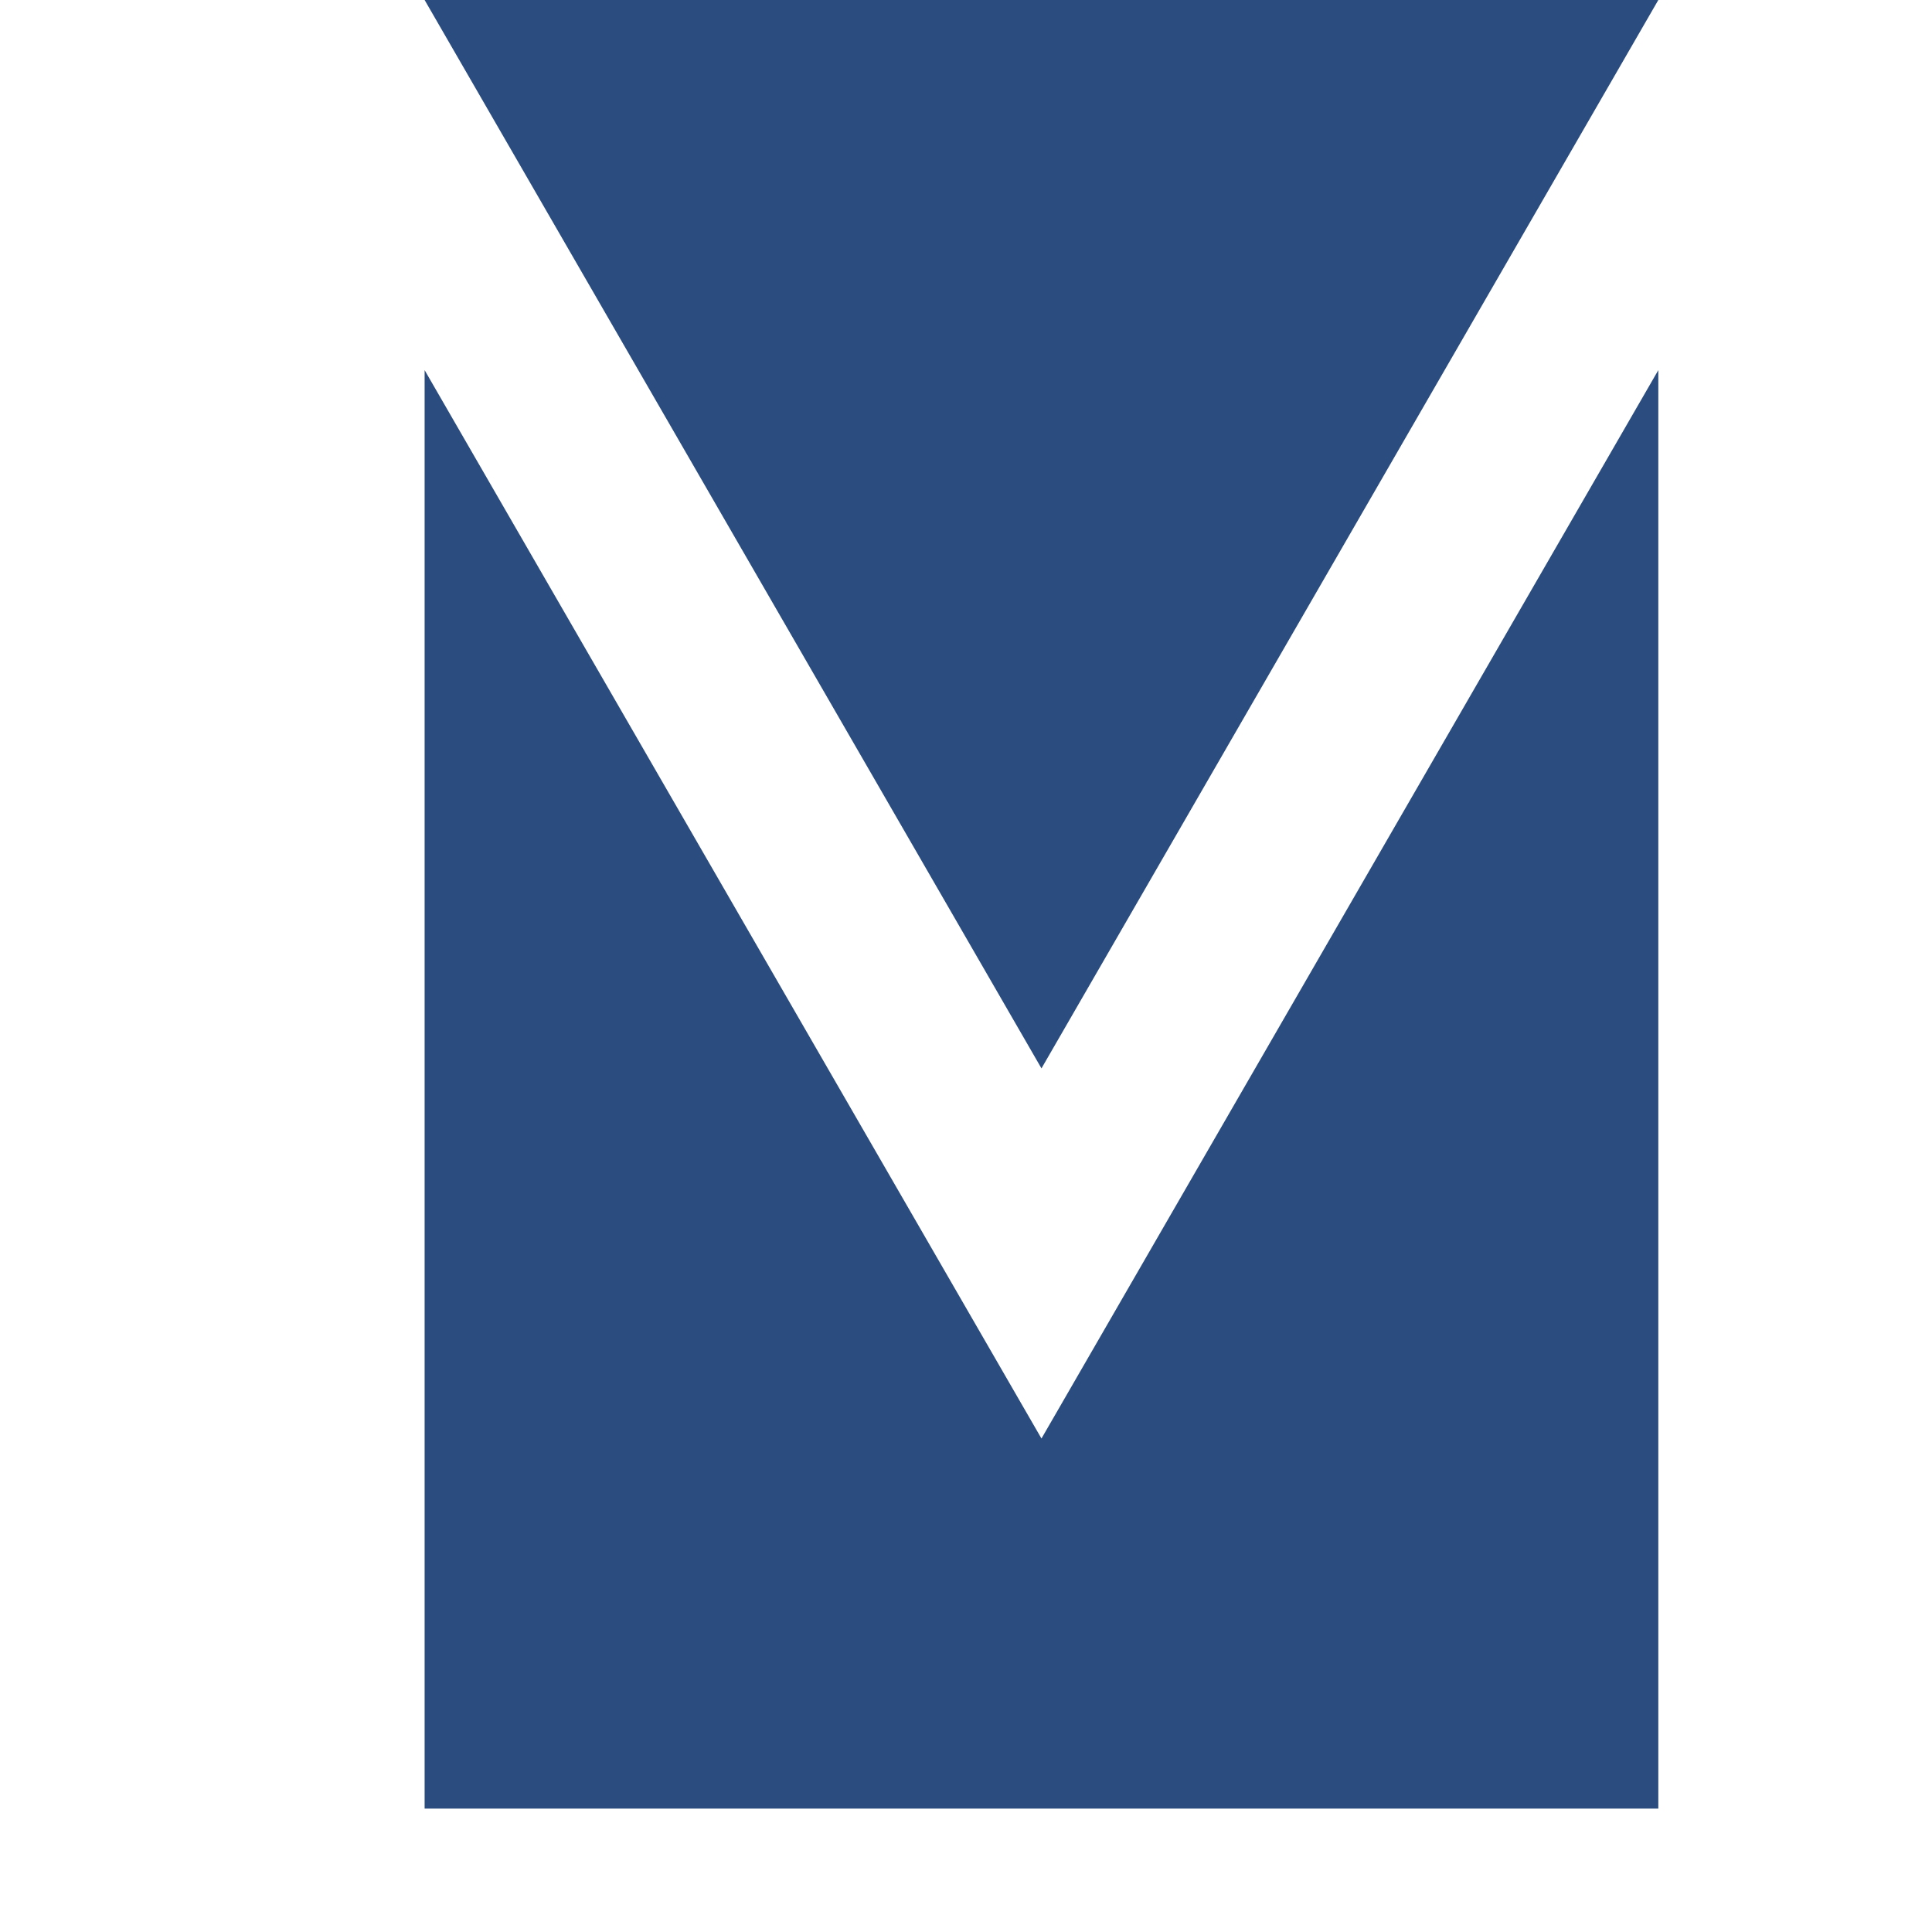
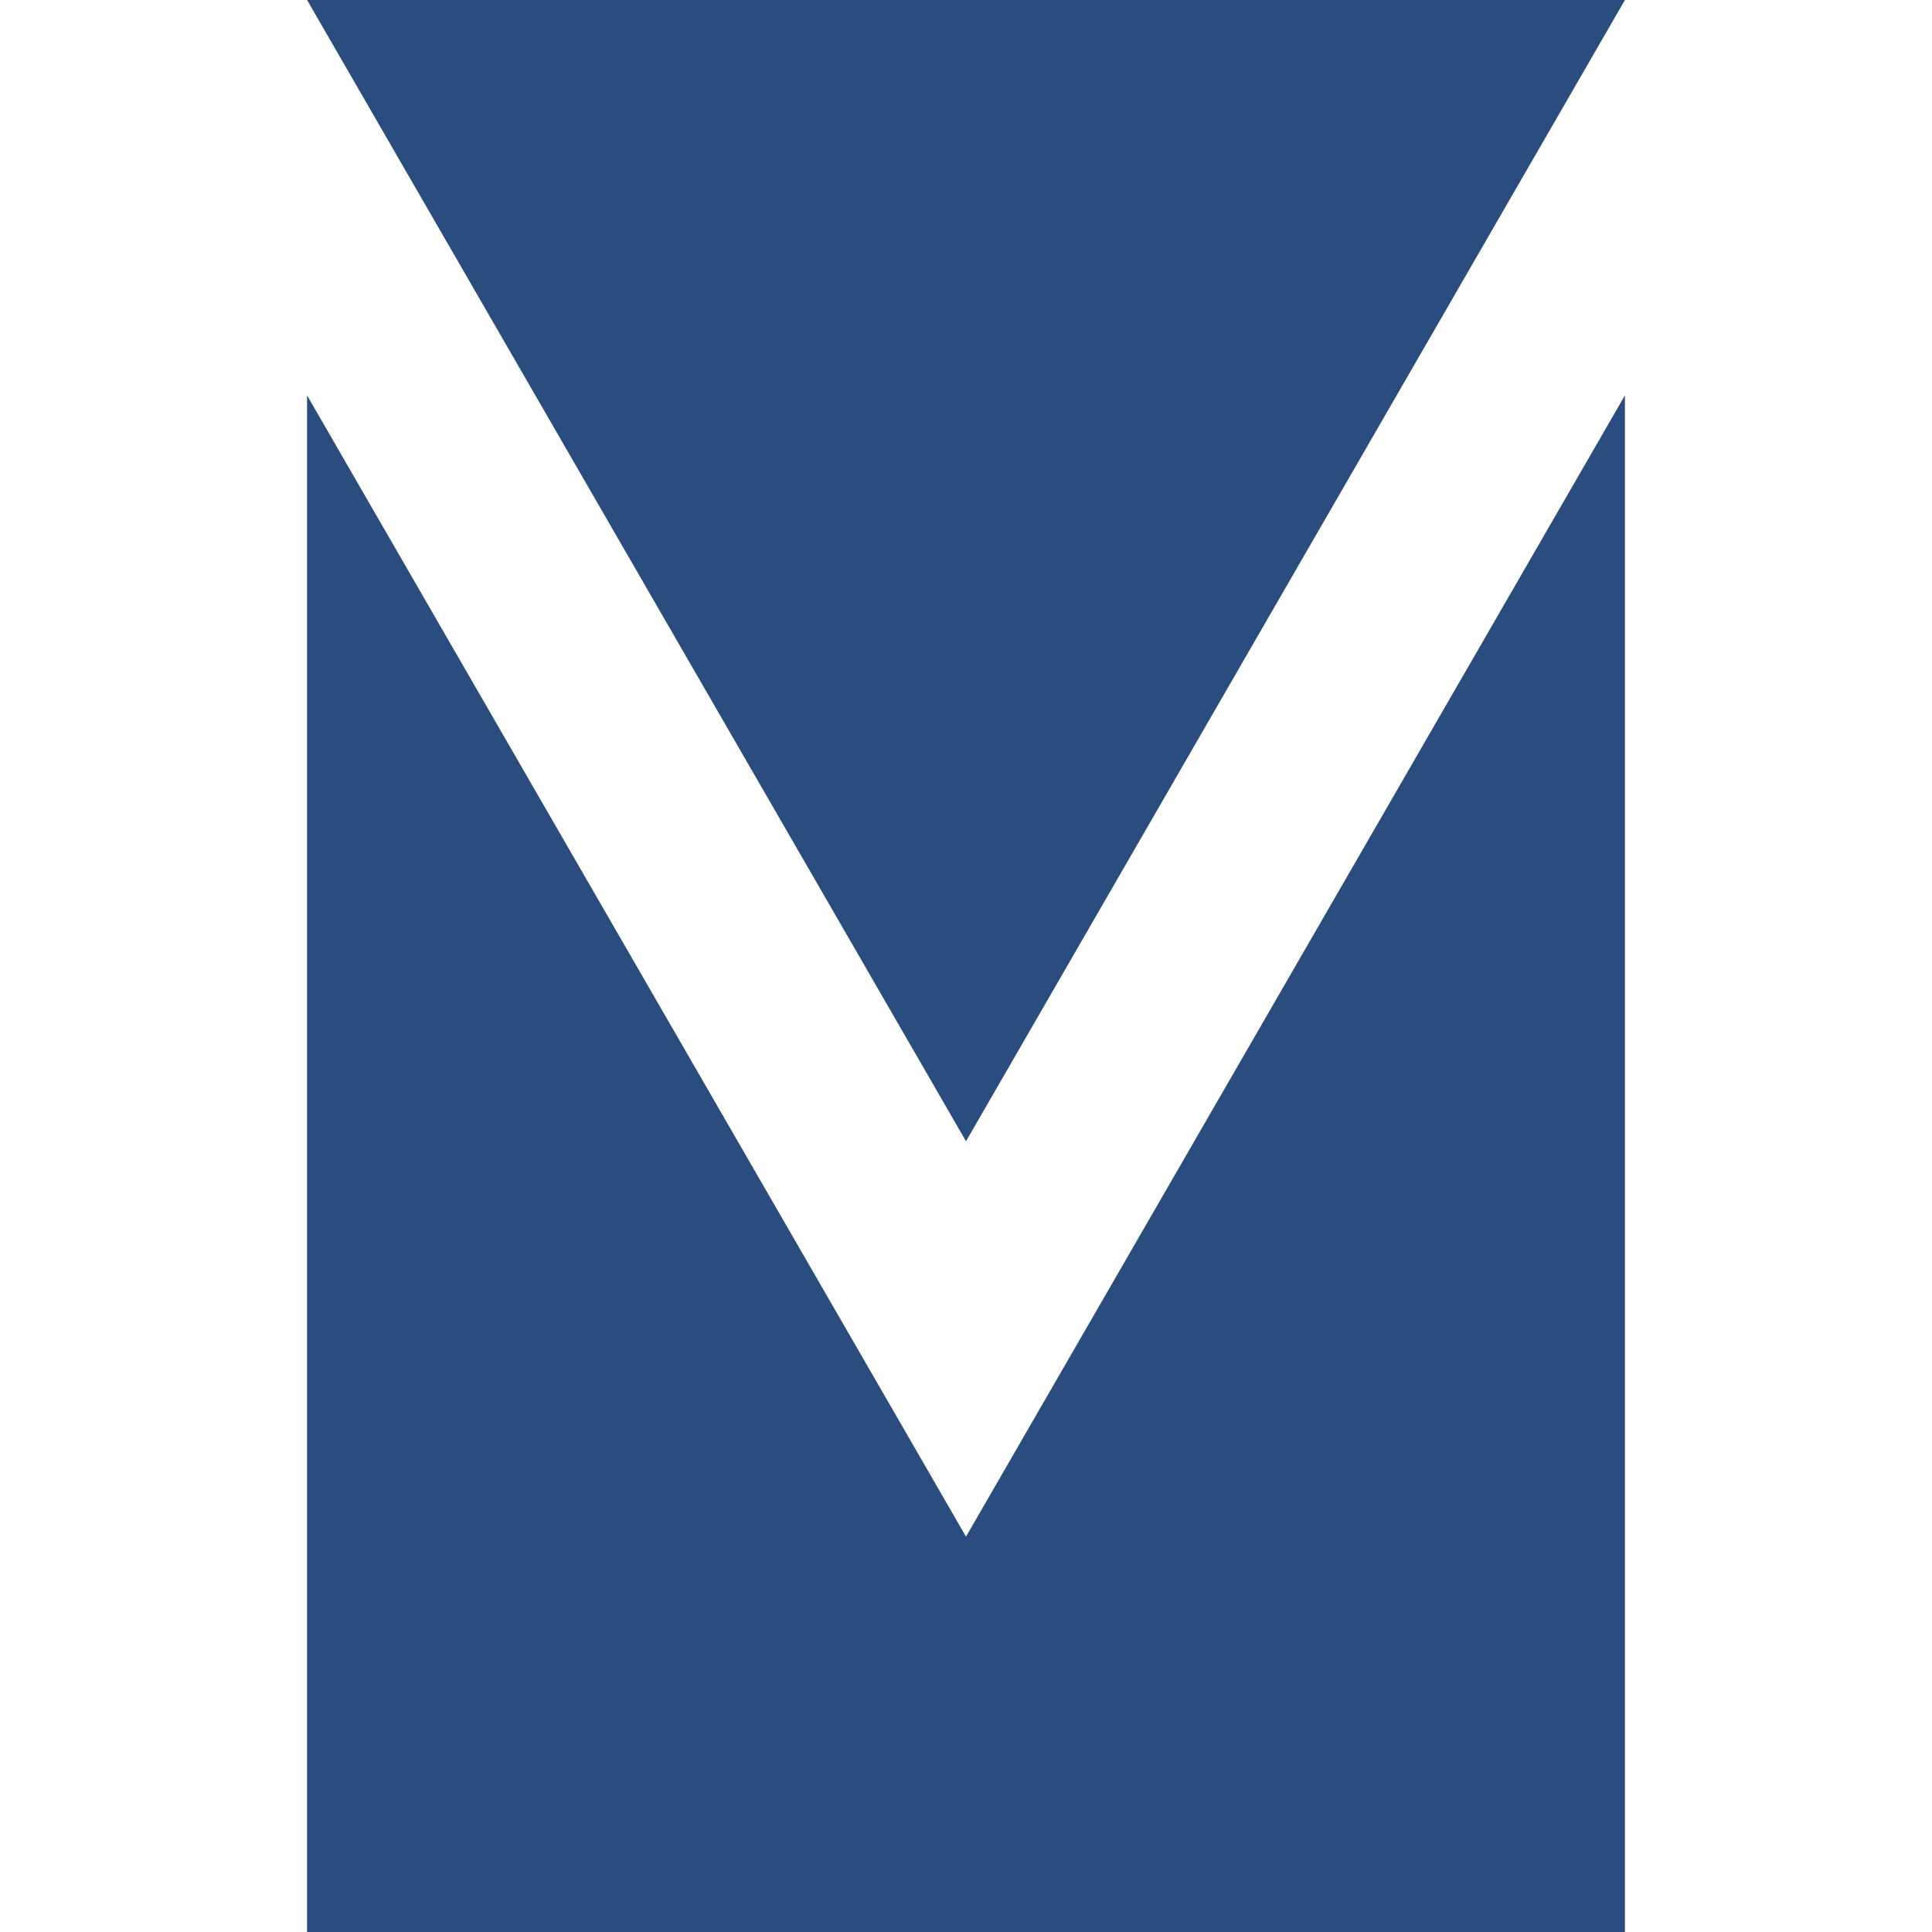
<svg xmlns="http://www.w3.org/2000/svg" width="64" height="64" version="1.1">
  <svg x="0" y="0" fill="#2B4C7E">
-     <polygon points="14.066,0 54.934,0 34.500,35.392" />
-     <polygon points="14.066,12.261 34.500,47.653 54.934,12.261 54.934,59.913 14.066,59.913" />
+     <polygon points="10.172,0 53.828,0 32,37.806" />
+     <polygon points="10.172,13.097 32,50.903 53.828,13.097 53.828,64 10.172,64" />
  </svg>
</svg>
